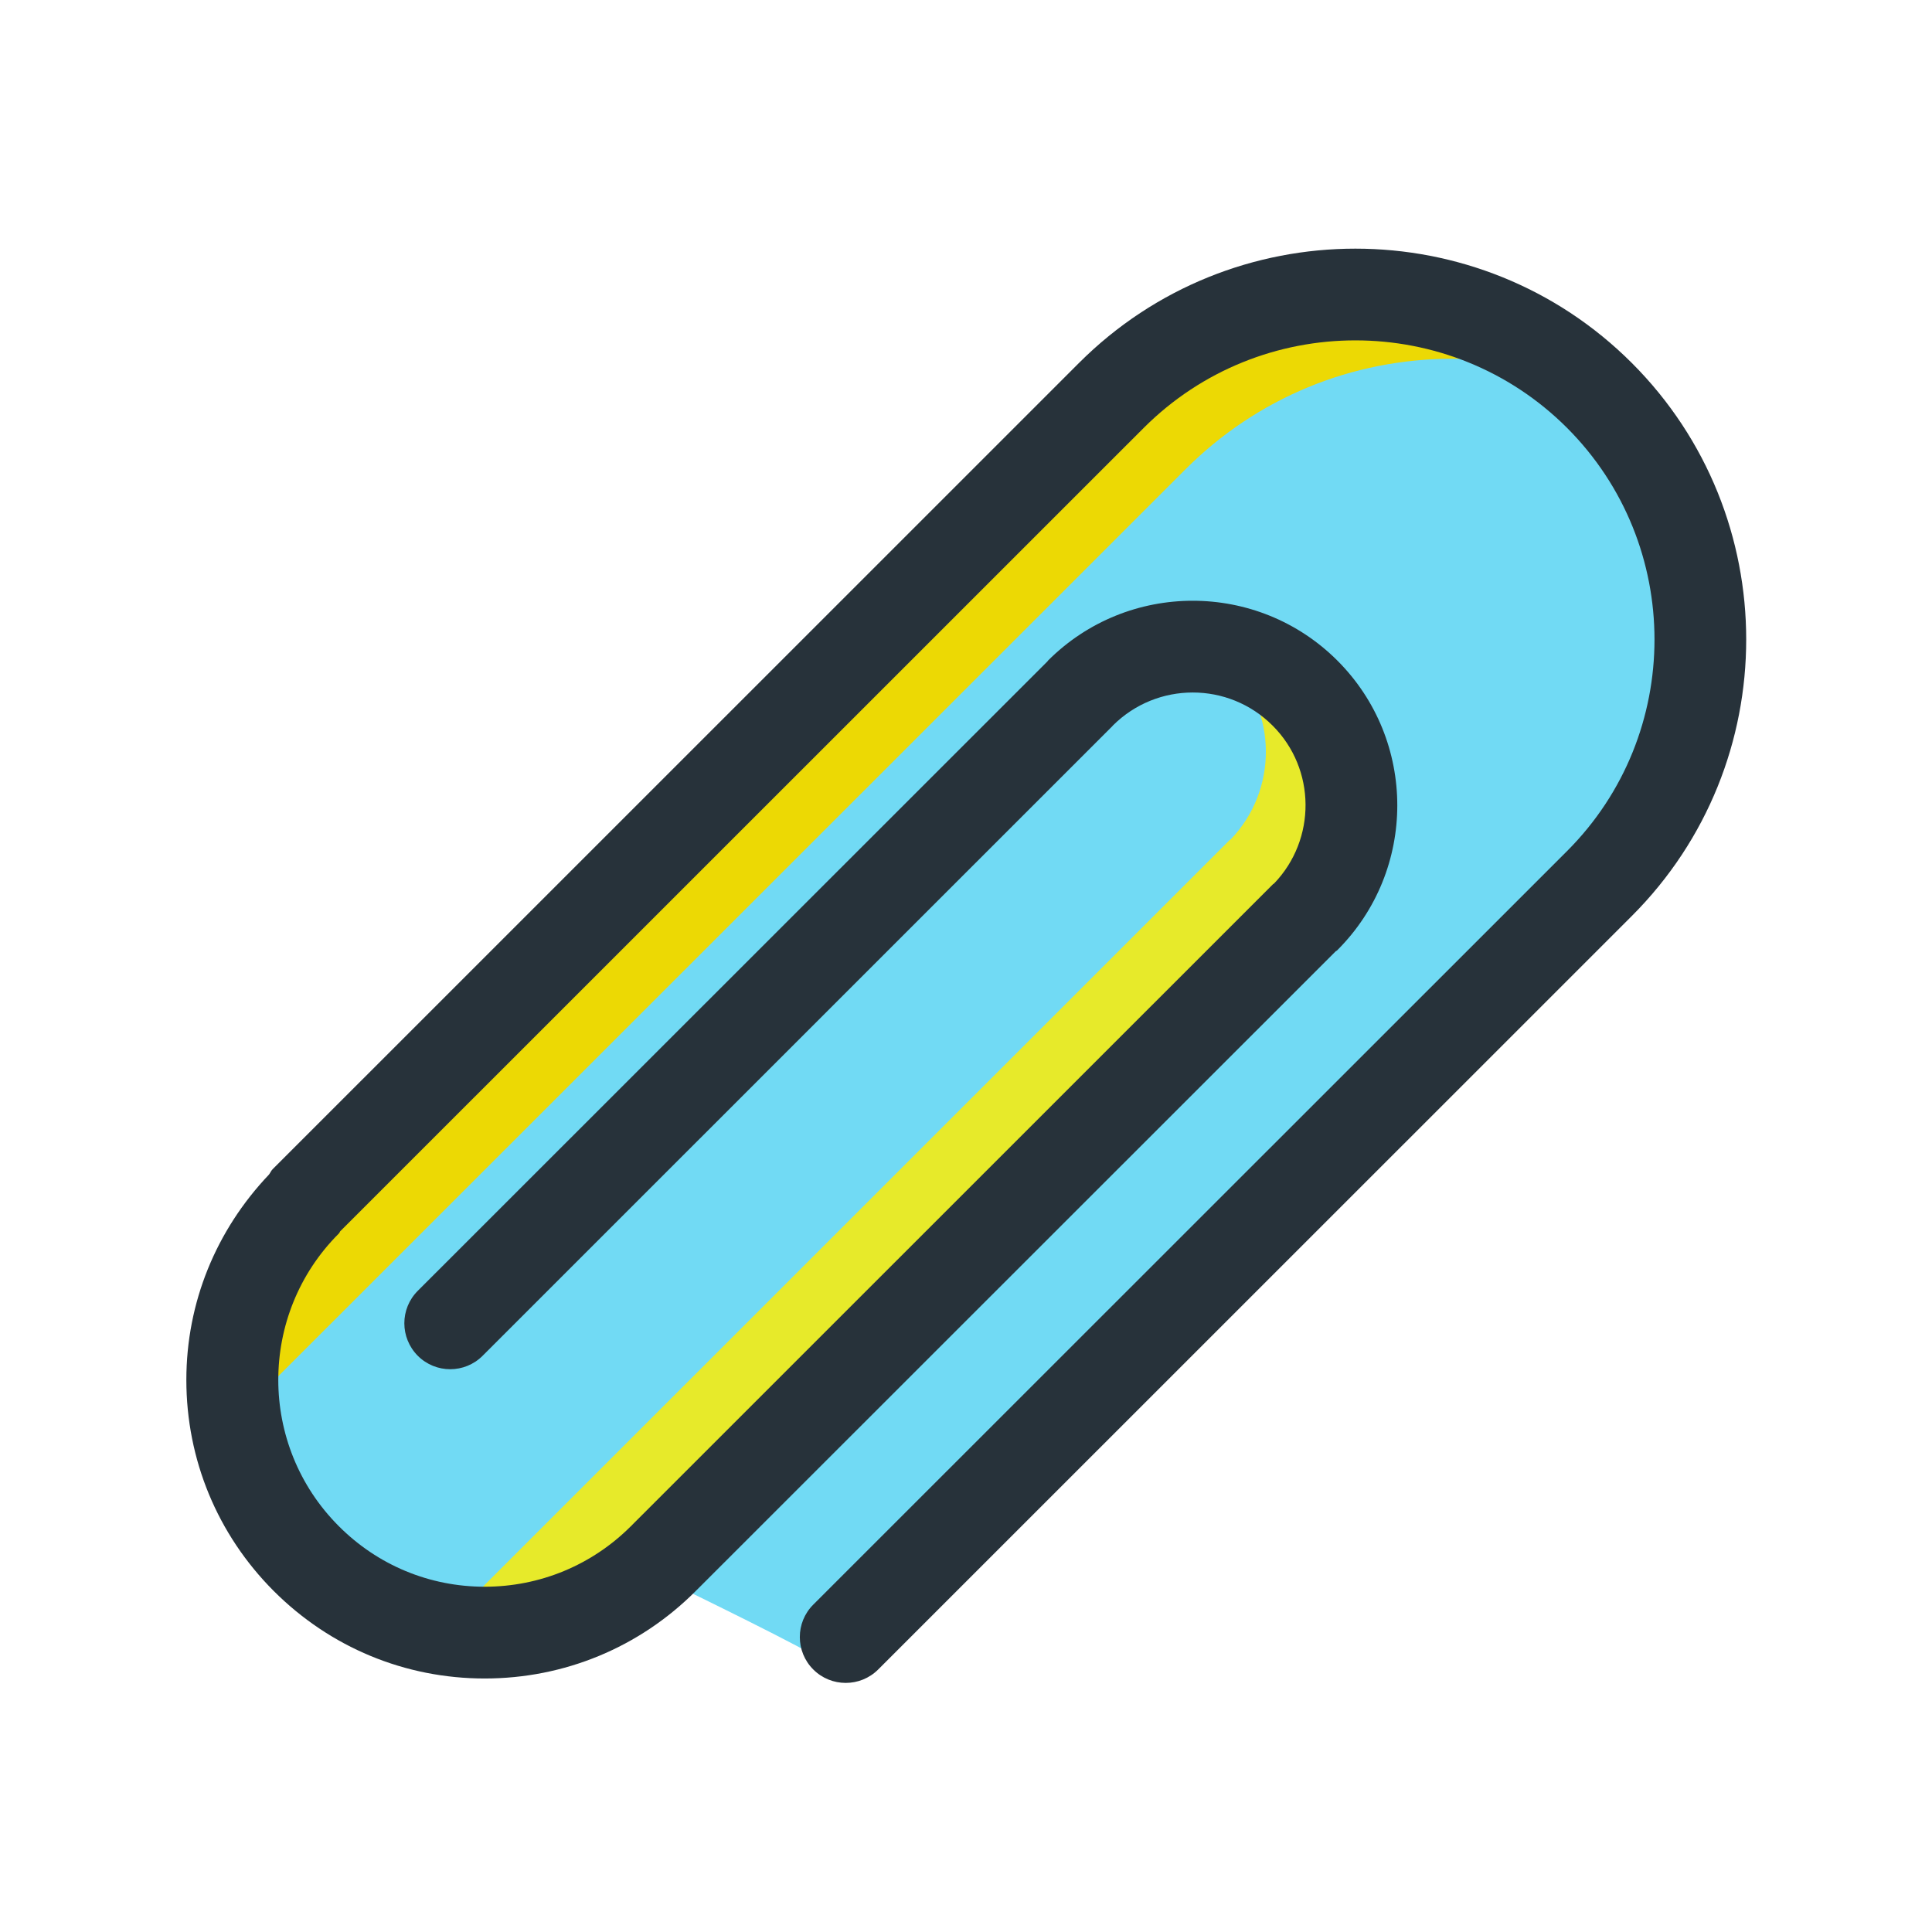
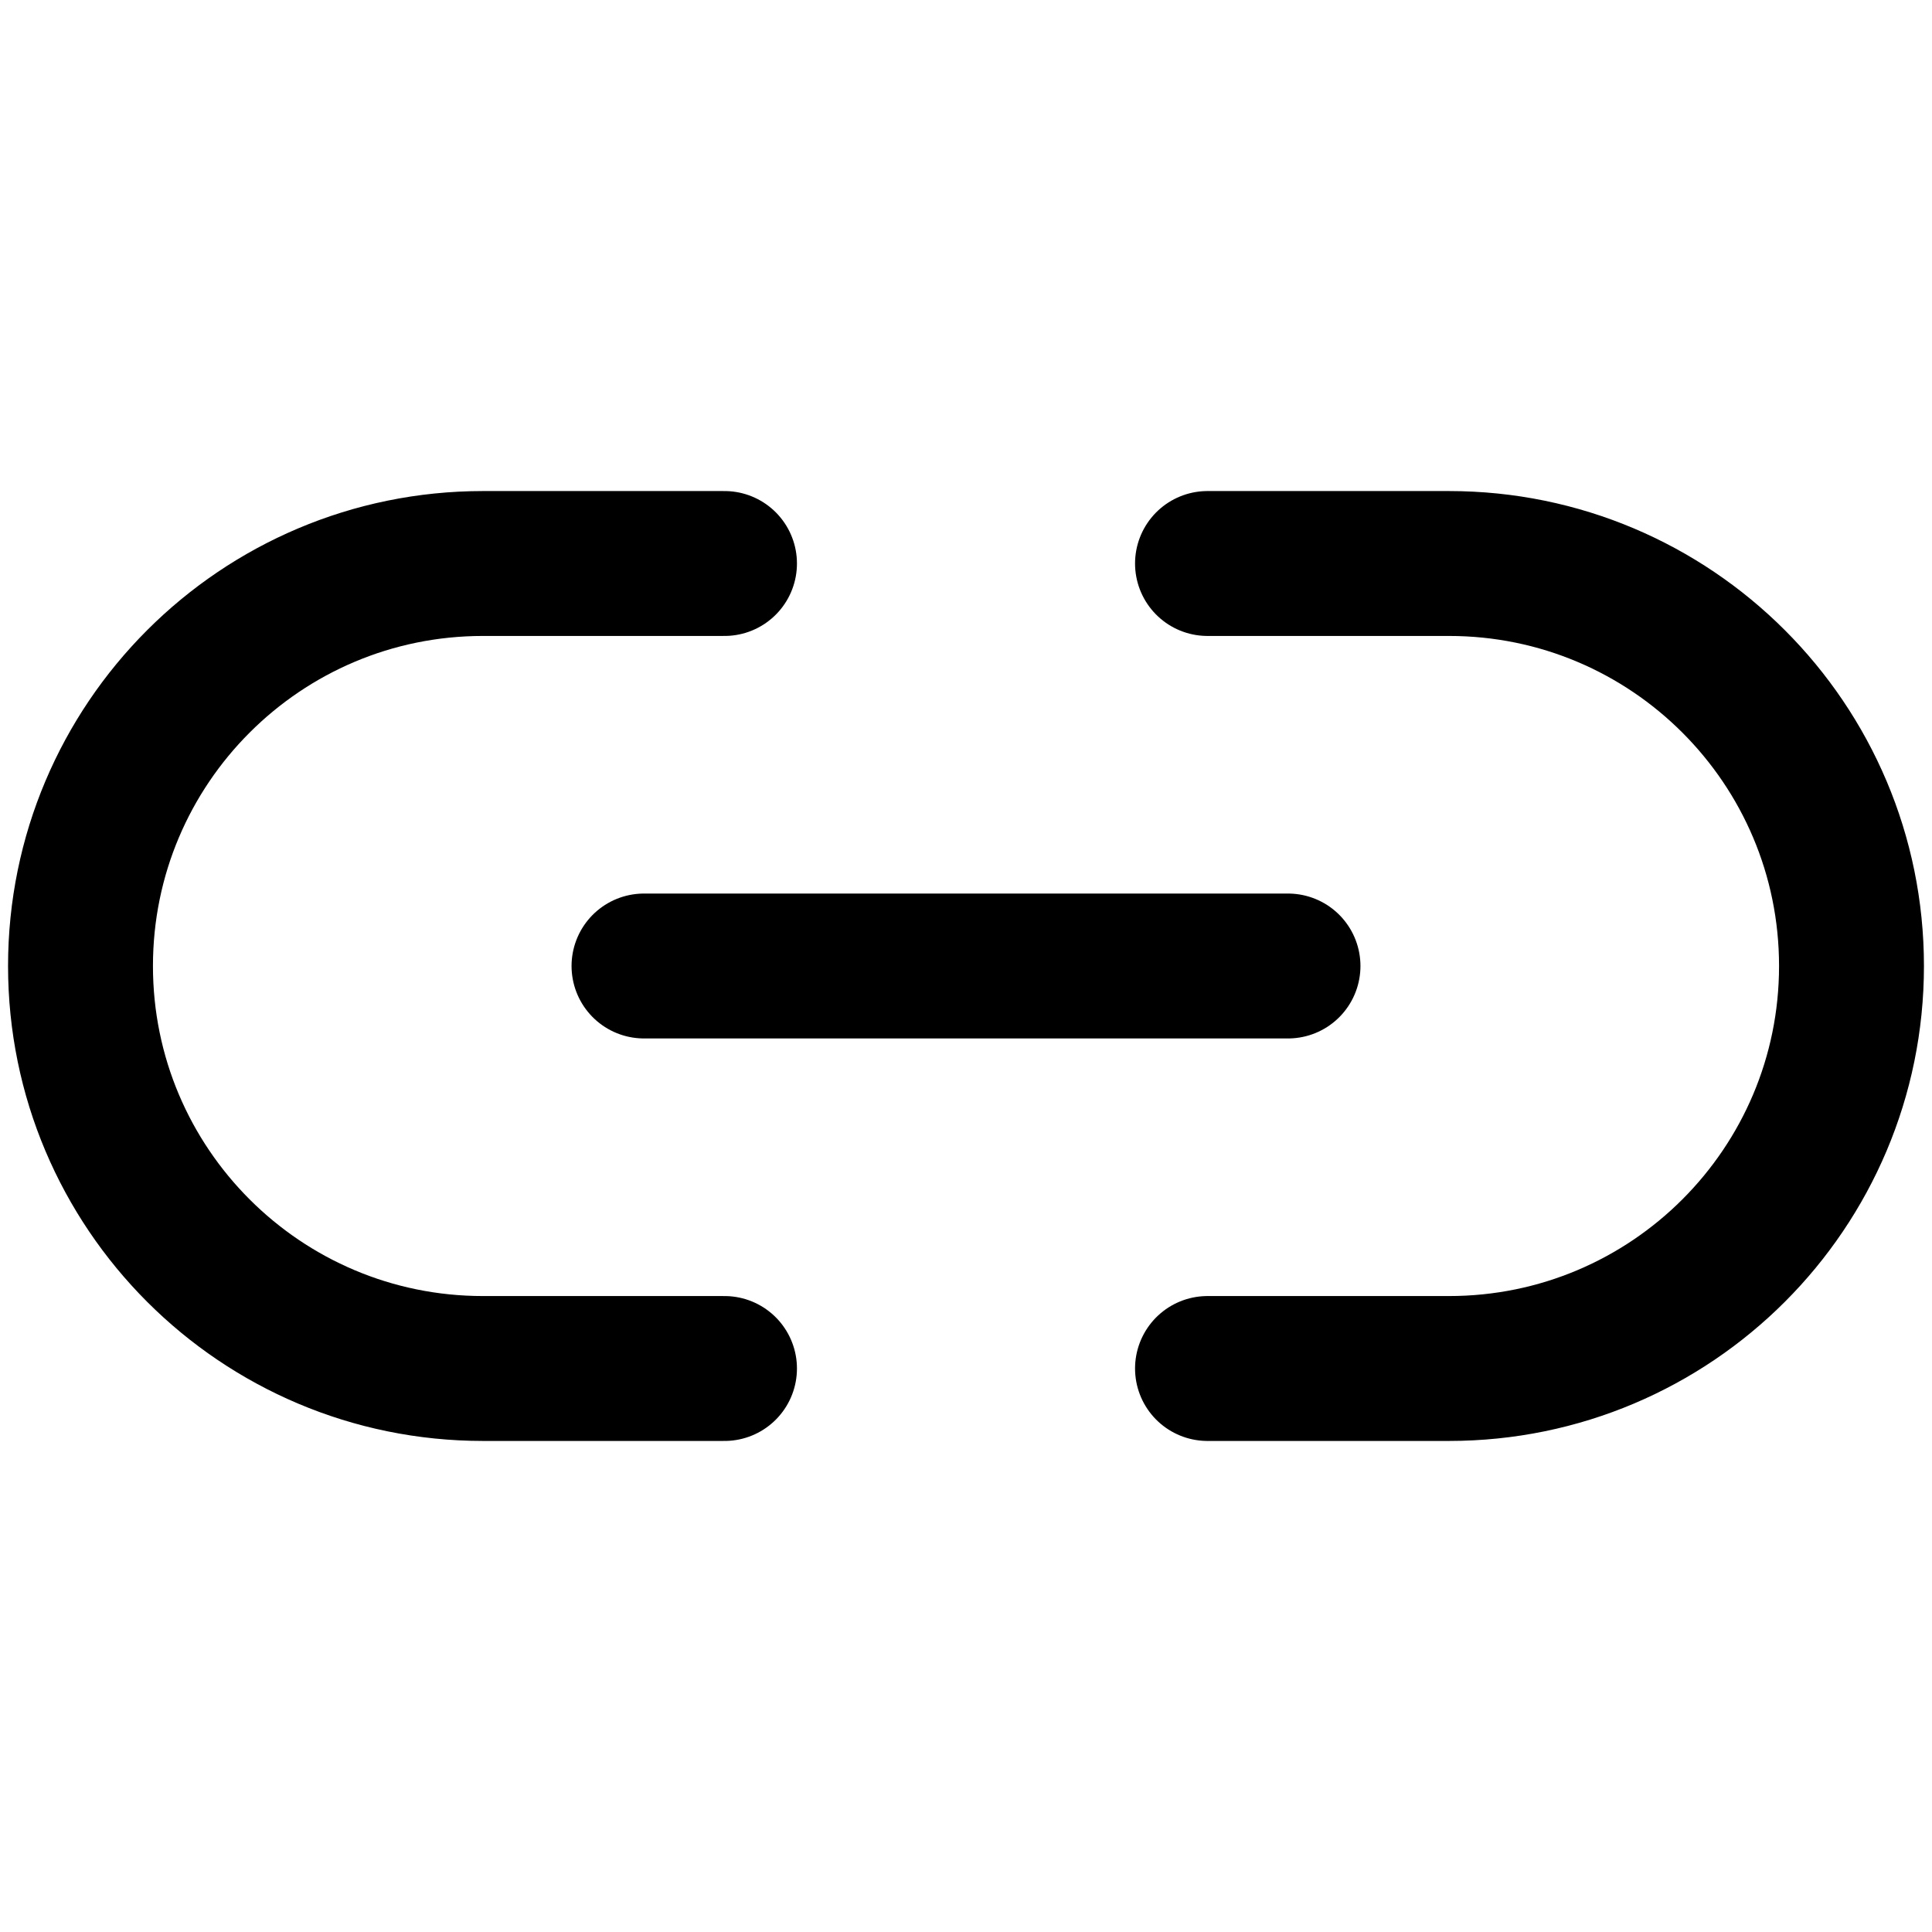
- <svg xmlns="http://www.w3.org/2000/svg" width="800px" height="800px" viewBox="0 0 1024 1024" class="icon" version="1.1" fill="#000000">
-   <g id="SVGRepo_bgCarrier" stroke-width="0" />
-   <g id="SVGRepo_tracerCarrier" stroke-linecap="round" stroke-linejoin="round" />
-   <g id="SVGRepo_iconCarrier">
-     <path d="M918.922 338.939c0-53.646-20.832-104.012-58.683-141.866-37.821-37.835-88.204-58.667-141.85-58.667-53.646 0-104.029 20.832-141.85 58.683L149.409 624.076l-1.743 2.646-2.133 2.328c-25.902 28.211-40.147 64.56-40.147 102.332 0 40.434 15.763 78.514 44.376 107.21 28.65 28.647 66.694 44.426 107.131 44.426 38.92 0 75.865-14.697 104.062-41.373 0 0 70.44 34.203 74.736 38.512 3.423 3.41 7.749 5.202 12.561 5.202 4.812 0 9.141-1.793 12.531-5.186l399.454-399.388c37.851-37.835 58.683-88.204 58.683-141.847z" fill="#71daf4" />
-     <path d="M134.038 742.877l494.209-494.064c37.821-37.851 88.204-58.683 141.85-58.683 41.211 0 80.452 12.402 113.587 35.251-6.909-10.011-14.661-19.522-23.445-28.309-37.821-37.835-88.204-58.667-141.85-58.667-53.646 0-104.029 20.832-141.85 58.683L149.409 624.076l-15.372 118.801z" fill="#ecd904" />
-     <path d="M640.067 342.233c4.005 2.567 7.848 5.523 11.337 9.026 25.806 25.727 25.998 67.504 0.873 93.664-0.228 0.145-0.454 0.225-0.582 0.371 0 0-333.597 333.547-432.489 432.41 12.241 3.132 24.738 5.315 37.689 5.315 8.817 0 17.472-0.986 25.998-2.457C421.967 741.862 701.209 463.347 701.209 463.347c0.129-0.162 0.354-0.258 0.612-0.403 27.034-28.098 26.838-72.961-0.969-100.573-16.539-16.552-39.177-23.094-60.786-20.138z" fill="#e7ea2a" />
-     <path d="M864.922 192.405c-80.809-80.821-212.258-80.821-293.067 0L144.502 619.696c-0.84 0.84-1.227 1.938-1.938 2.844-28.098 29.583-43.795 67.888-43.795 108.841 0 42.243 16.47 81.969 46.311 111.877 29.908 29.907 69.571 46.377 111.814 46.377s82.036-16.47 111.877-46.377c0.129-0.067 0.129-0.196 0.258-0.325 0.067-0.063 0.129-0.063 0.196-0.129L707.958 504.201c0.32-0.258 0.711-0.32 0.903-0.645 42.309-42.309 42.309-111.103 0-153.413-42.309-42.309-111.103-42.309-153.413 0-0.129 0.132-0.129 0.261-0.258 0.39L221.432 684.164c-9.496 9.496-9.496 24.867 0 34.428 9.496 9.496 24.87 9.496 34.366 0L589.556 384.897c0.129-0.129 0.196-0.191 0.258-0.32 23.382-23.386 61.366-23.386 84.685 0 23.058 22.995 23.253 60.33 0.774 83.713-0.195 0.129-0.387 0.196-0.516 0.325L334.859 808.443c-0.129 0.062-0.129 0.191-0.191 0.32-0.067 0.067-0.196 0.067-0.258 0.129-20.67 20.67-48.253 32.103-77.515 32.103s-56.712-11.433-77.32-32.103c-42.763-42.759-42.763-112.264-0.062-155.026 0.387-0.32 0.516-0.84 0.774-1.227l425.935-425.869c61.882-61.819 162.454-61.819 224.335 0 61.815 61.882 61.815 162.517 0 224.336l-399.516 399.387c-9.494 9.494-9.494 24.867 0 34.362 9.496 9.496 24.934 9.496 34.428 0L864.922 485.468c80.805-80.805 80.805-212.253 0-293.063z" fill="#27323A" />
-   </g>
+ <svg xmlns="http://www.w3.org/2000/svg" viewBox="0 0 24 24" stroke="currentColor" stroke-width="1.8" stroke-linecap="round" stroke-linejoin="round" fill="none">
+   <path d="M15 7h3a5 5 0 0 1 0 10h-3" />
+   <path d="M9 17H6a5 5 0 1 1 0-10h3" />
+   <path d="M8 12h8" />
</svg>
